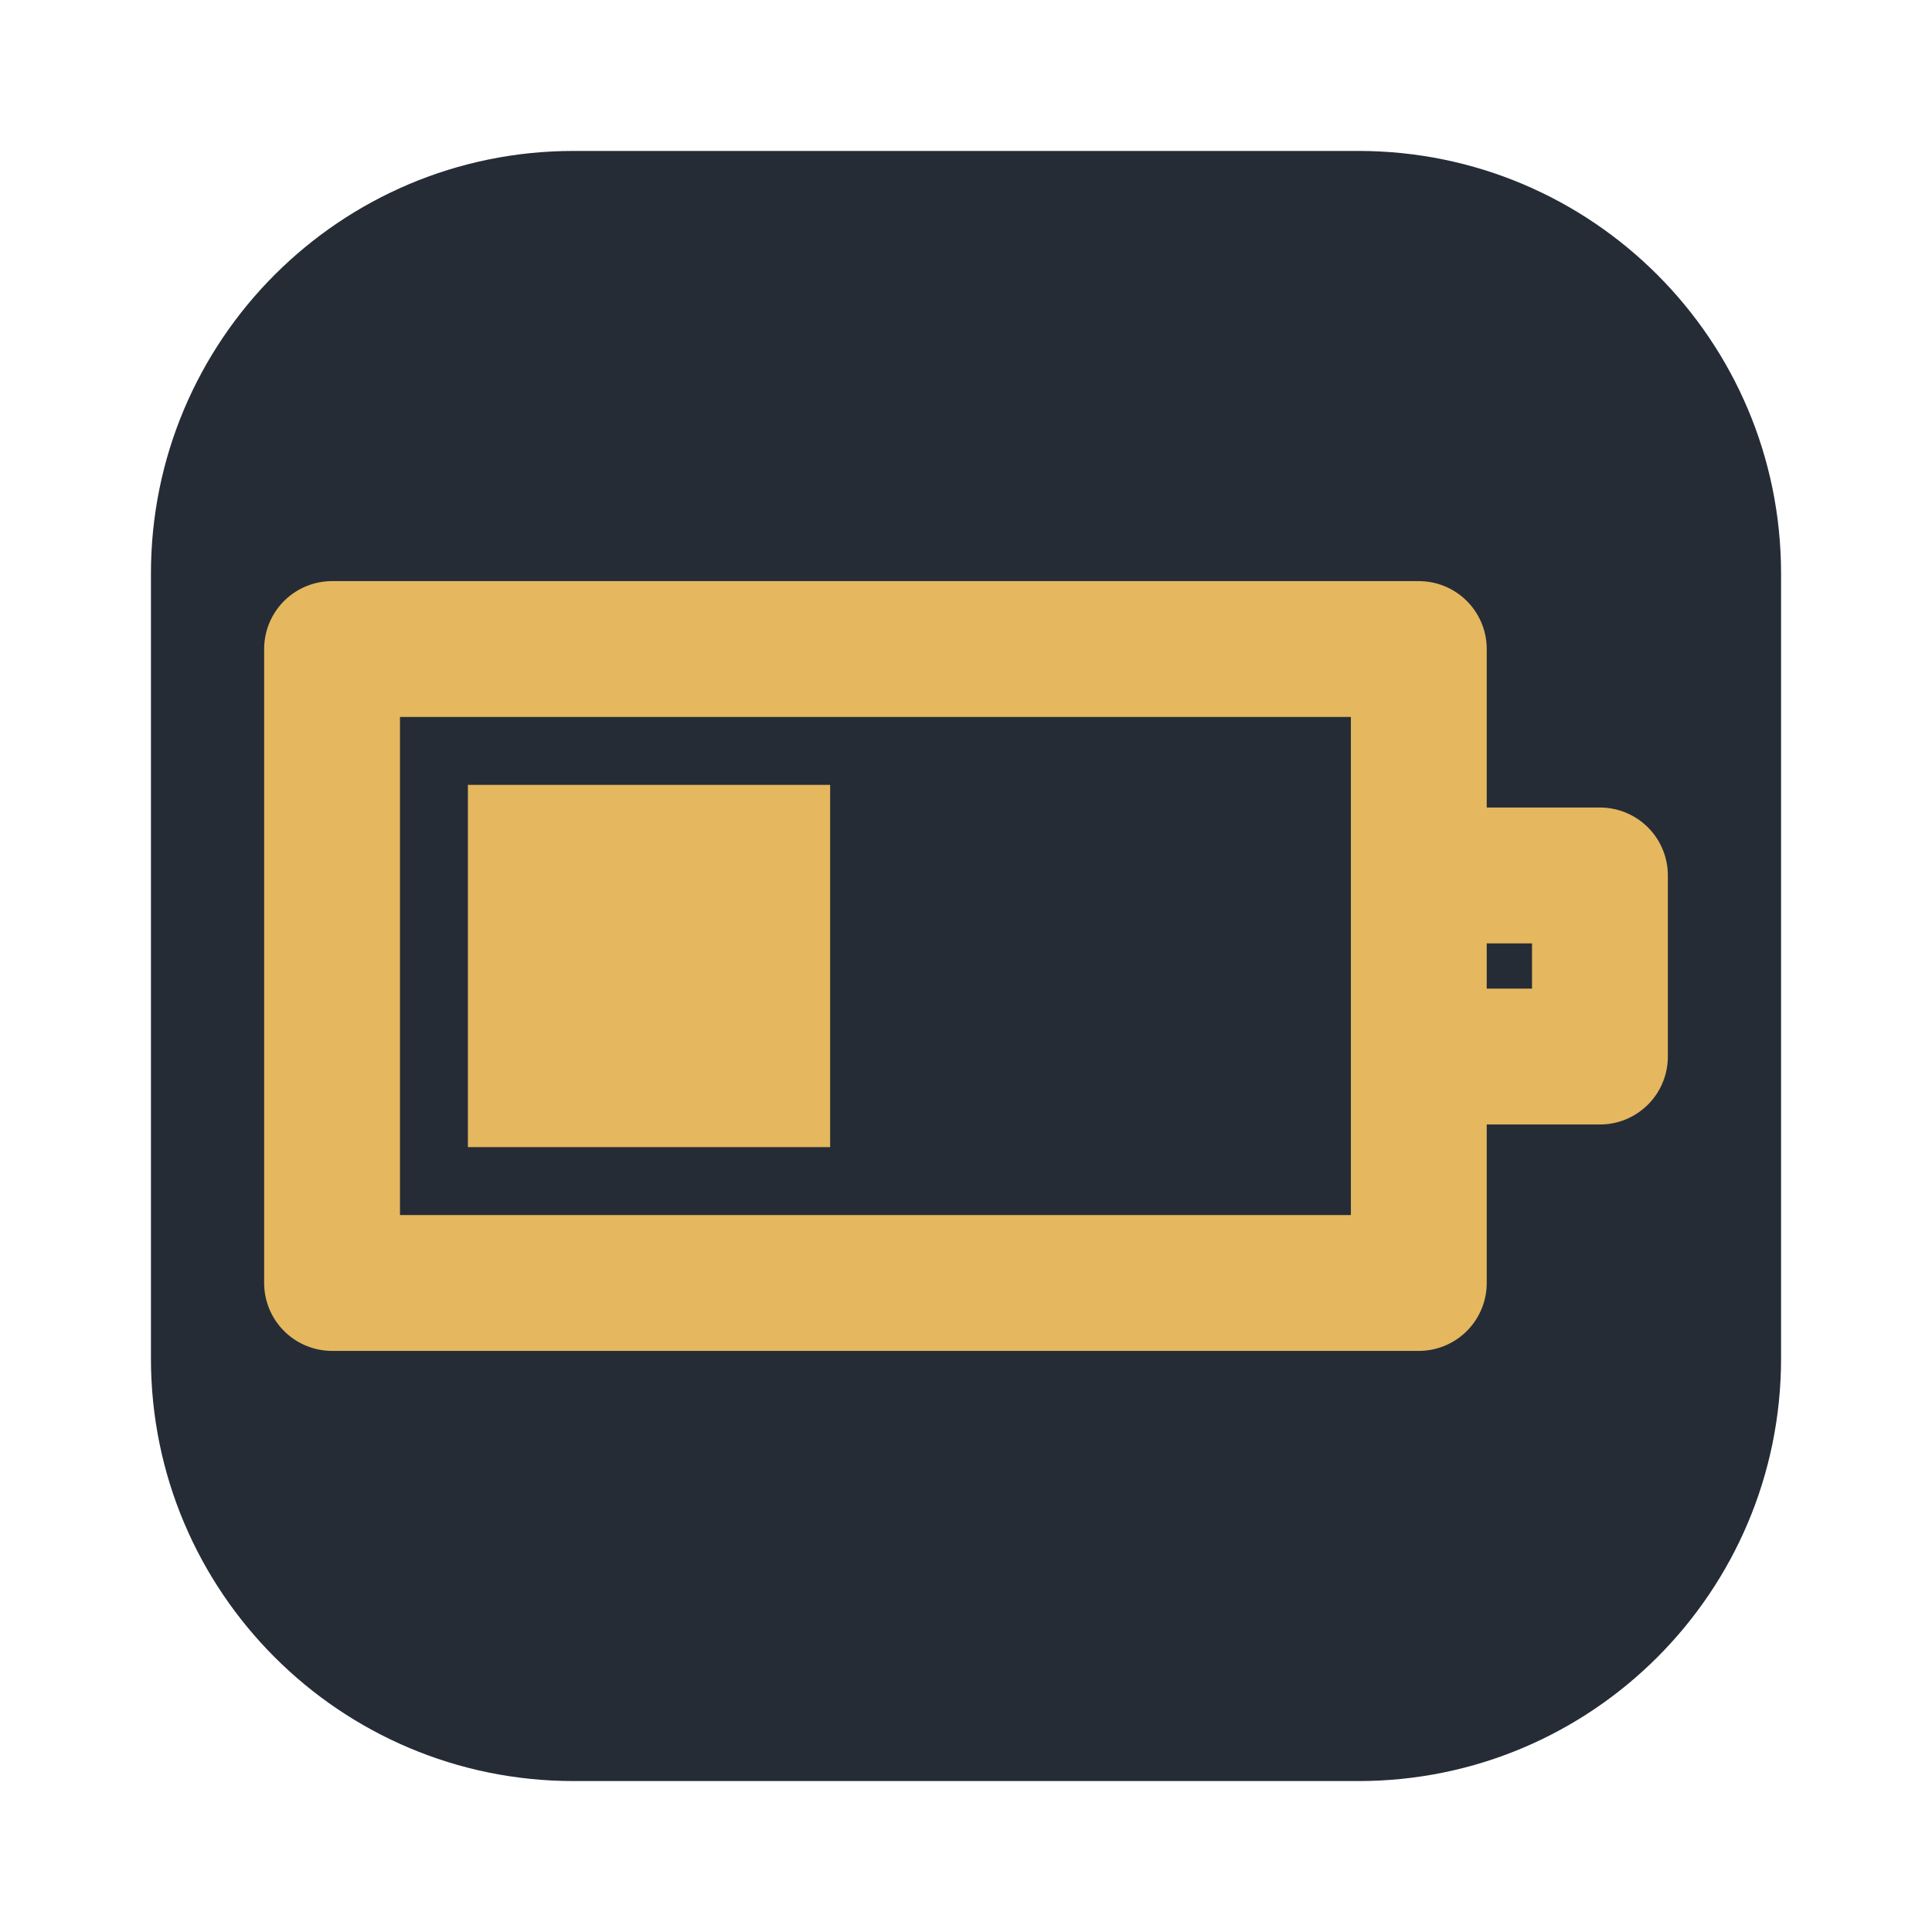
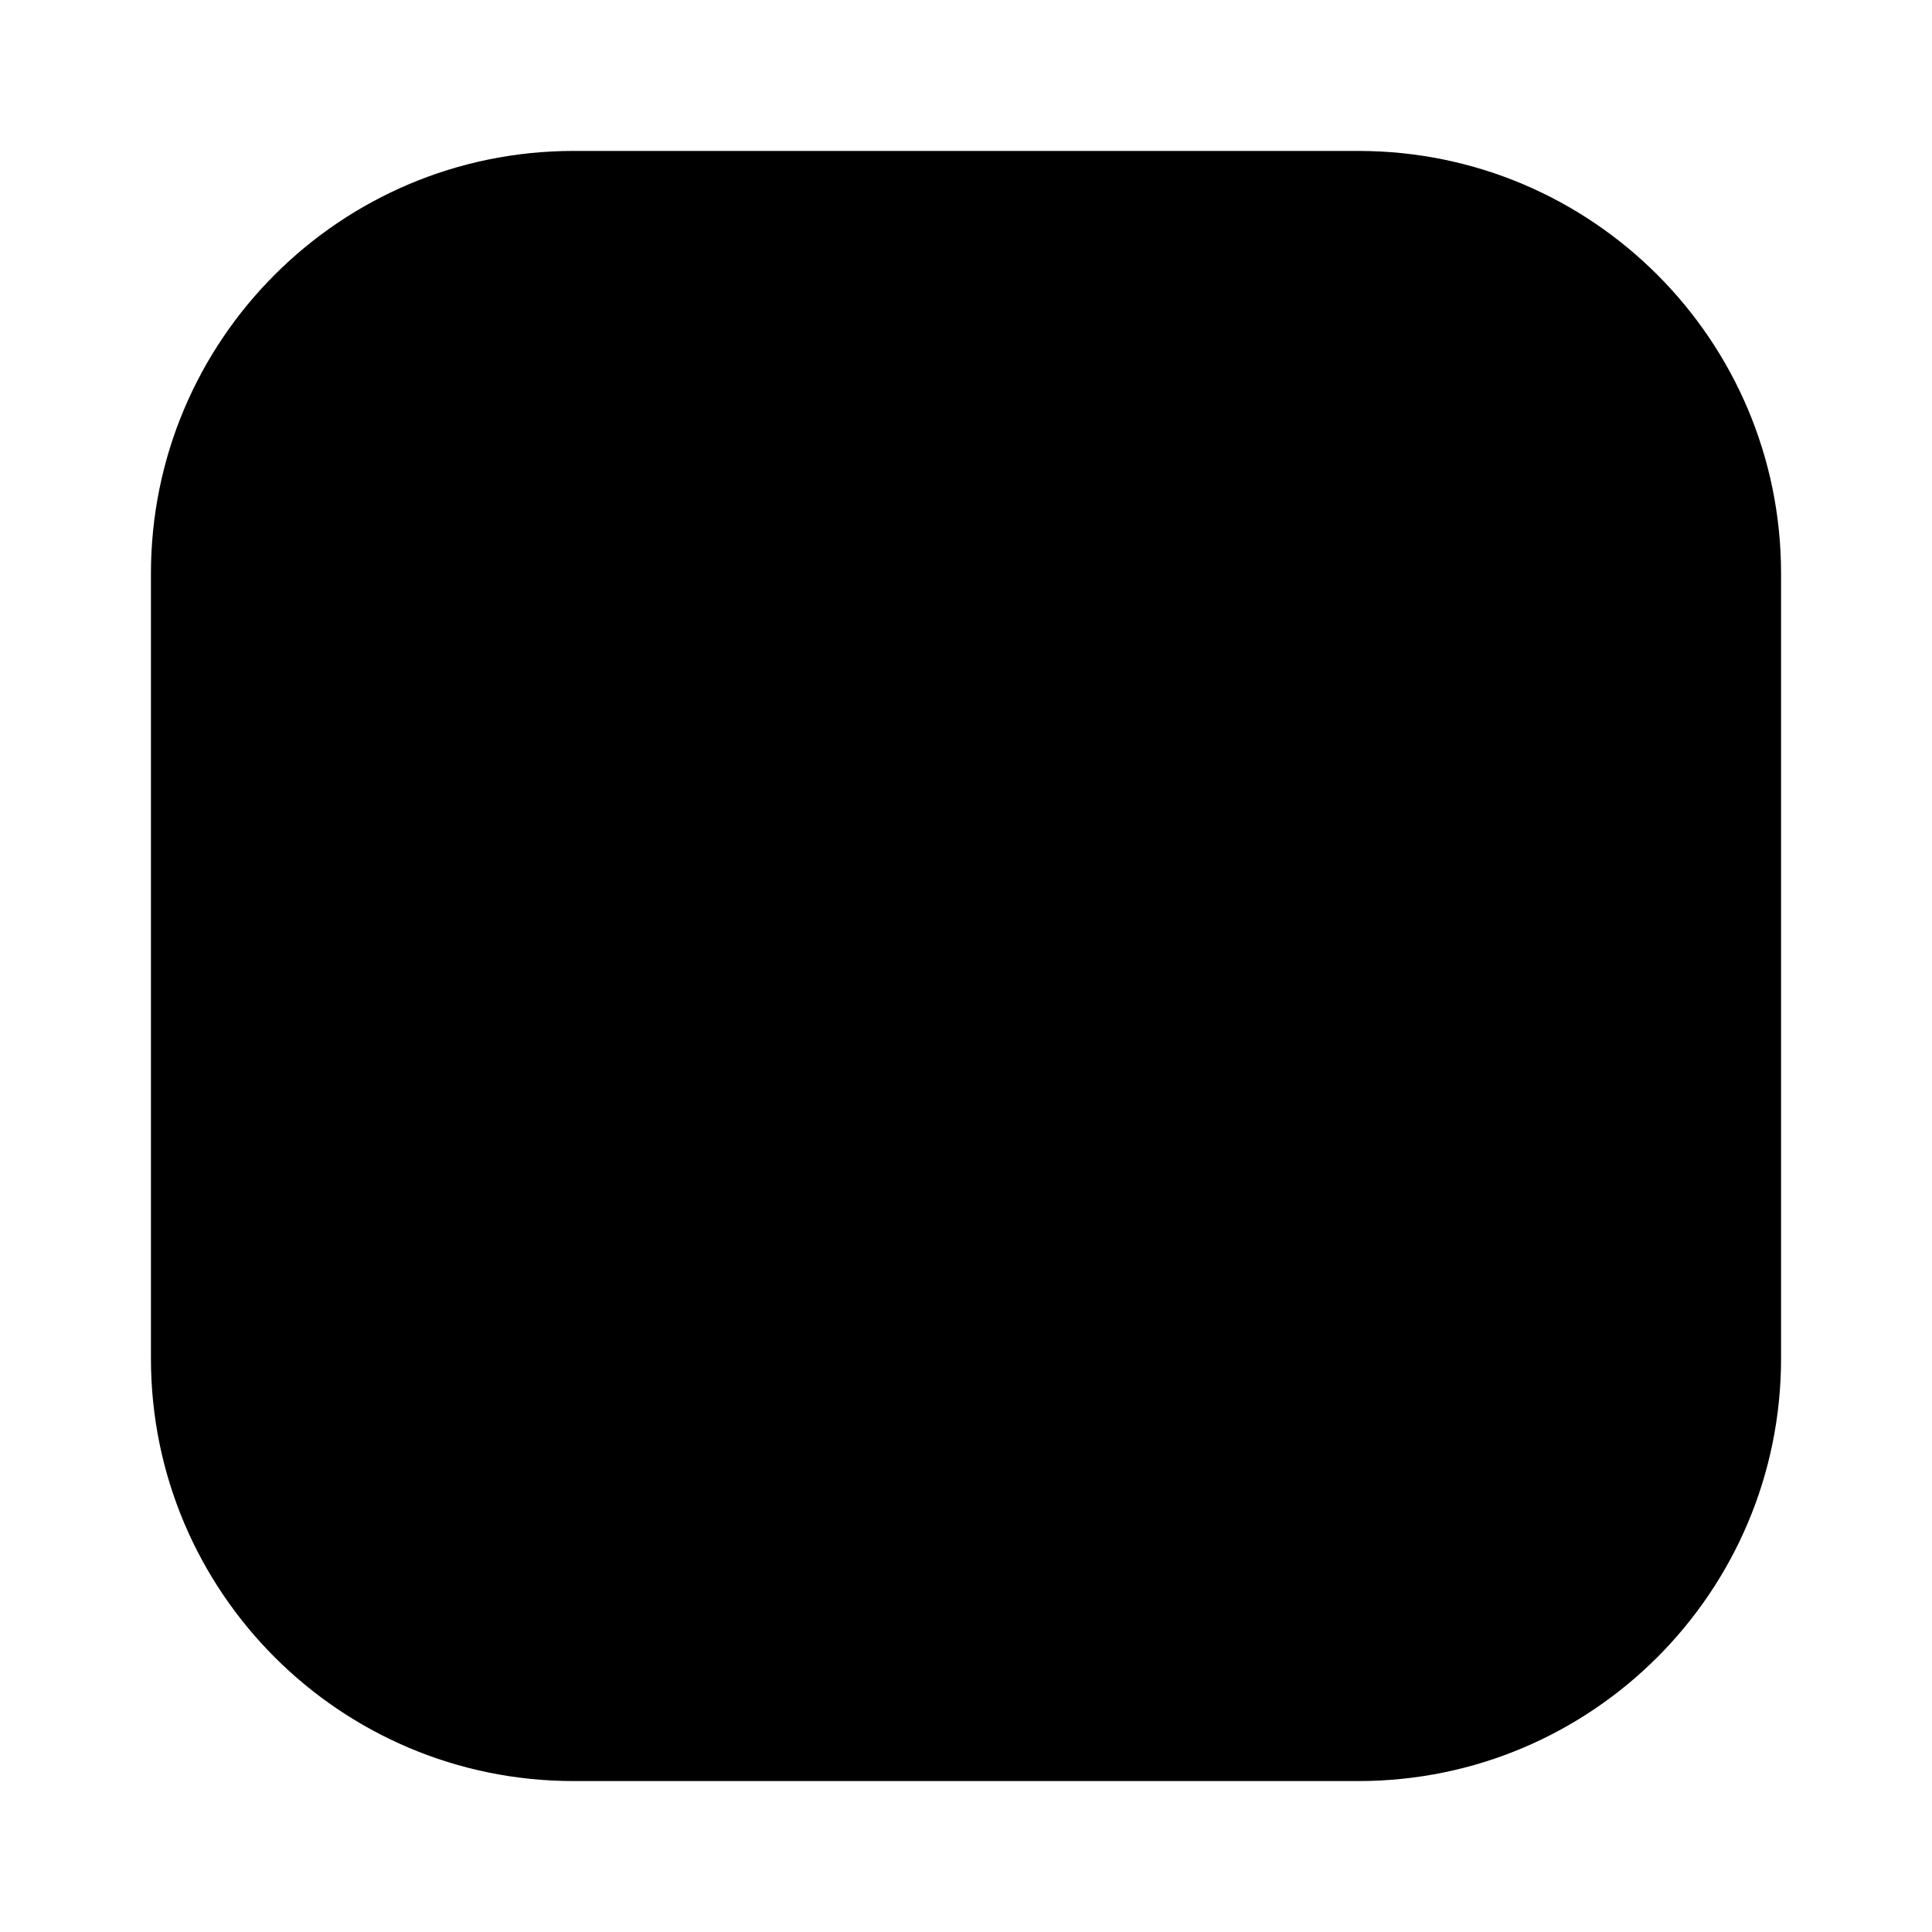
<svg xmlns="http://www.w3.org/2000/svg" width="64" height="64" viewBox="0 0 64 64">
-   <rect x="5" y="5" width="54" height="54" rx="14" fill="#252c36" />
+   <rect x="5" y="5" width="54" height="54" rx="14" fill="@STATUS_SURFACE@" />
  <g transform="translate(8 8) scale(3)">
-     <g color="#e5b75f" fill="none" stroke="currentColor" stroke-width="1.5" stroke-linecap="round" stroke-linejoin="round">
+     <g color="@WARNING@" fill="none" stroke="currentColor" stroke-width="1.5" stroke-linecap="round" stroke-linejoin="round">
      <path d="M1 4.5h12v7H1ZM13 7h2v2h-2" />
      <rect x="2.5" y="6" width="4" height="4" fill="currentColor" stroke="none" />
    </g>
  </g>
</svg>
